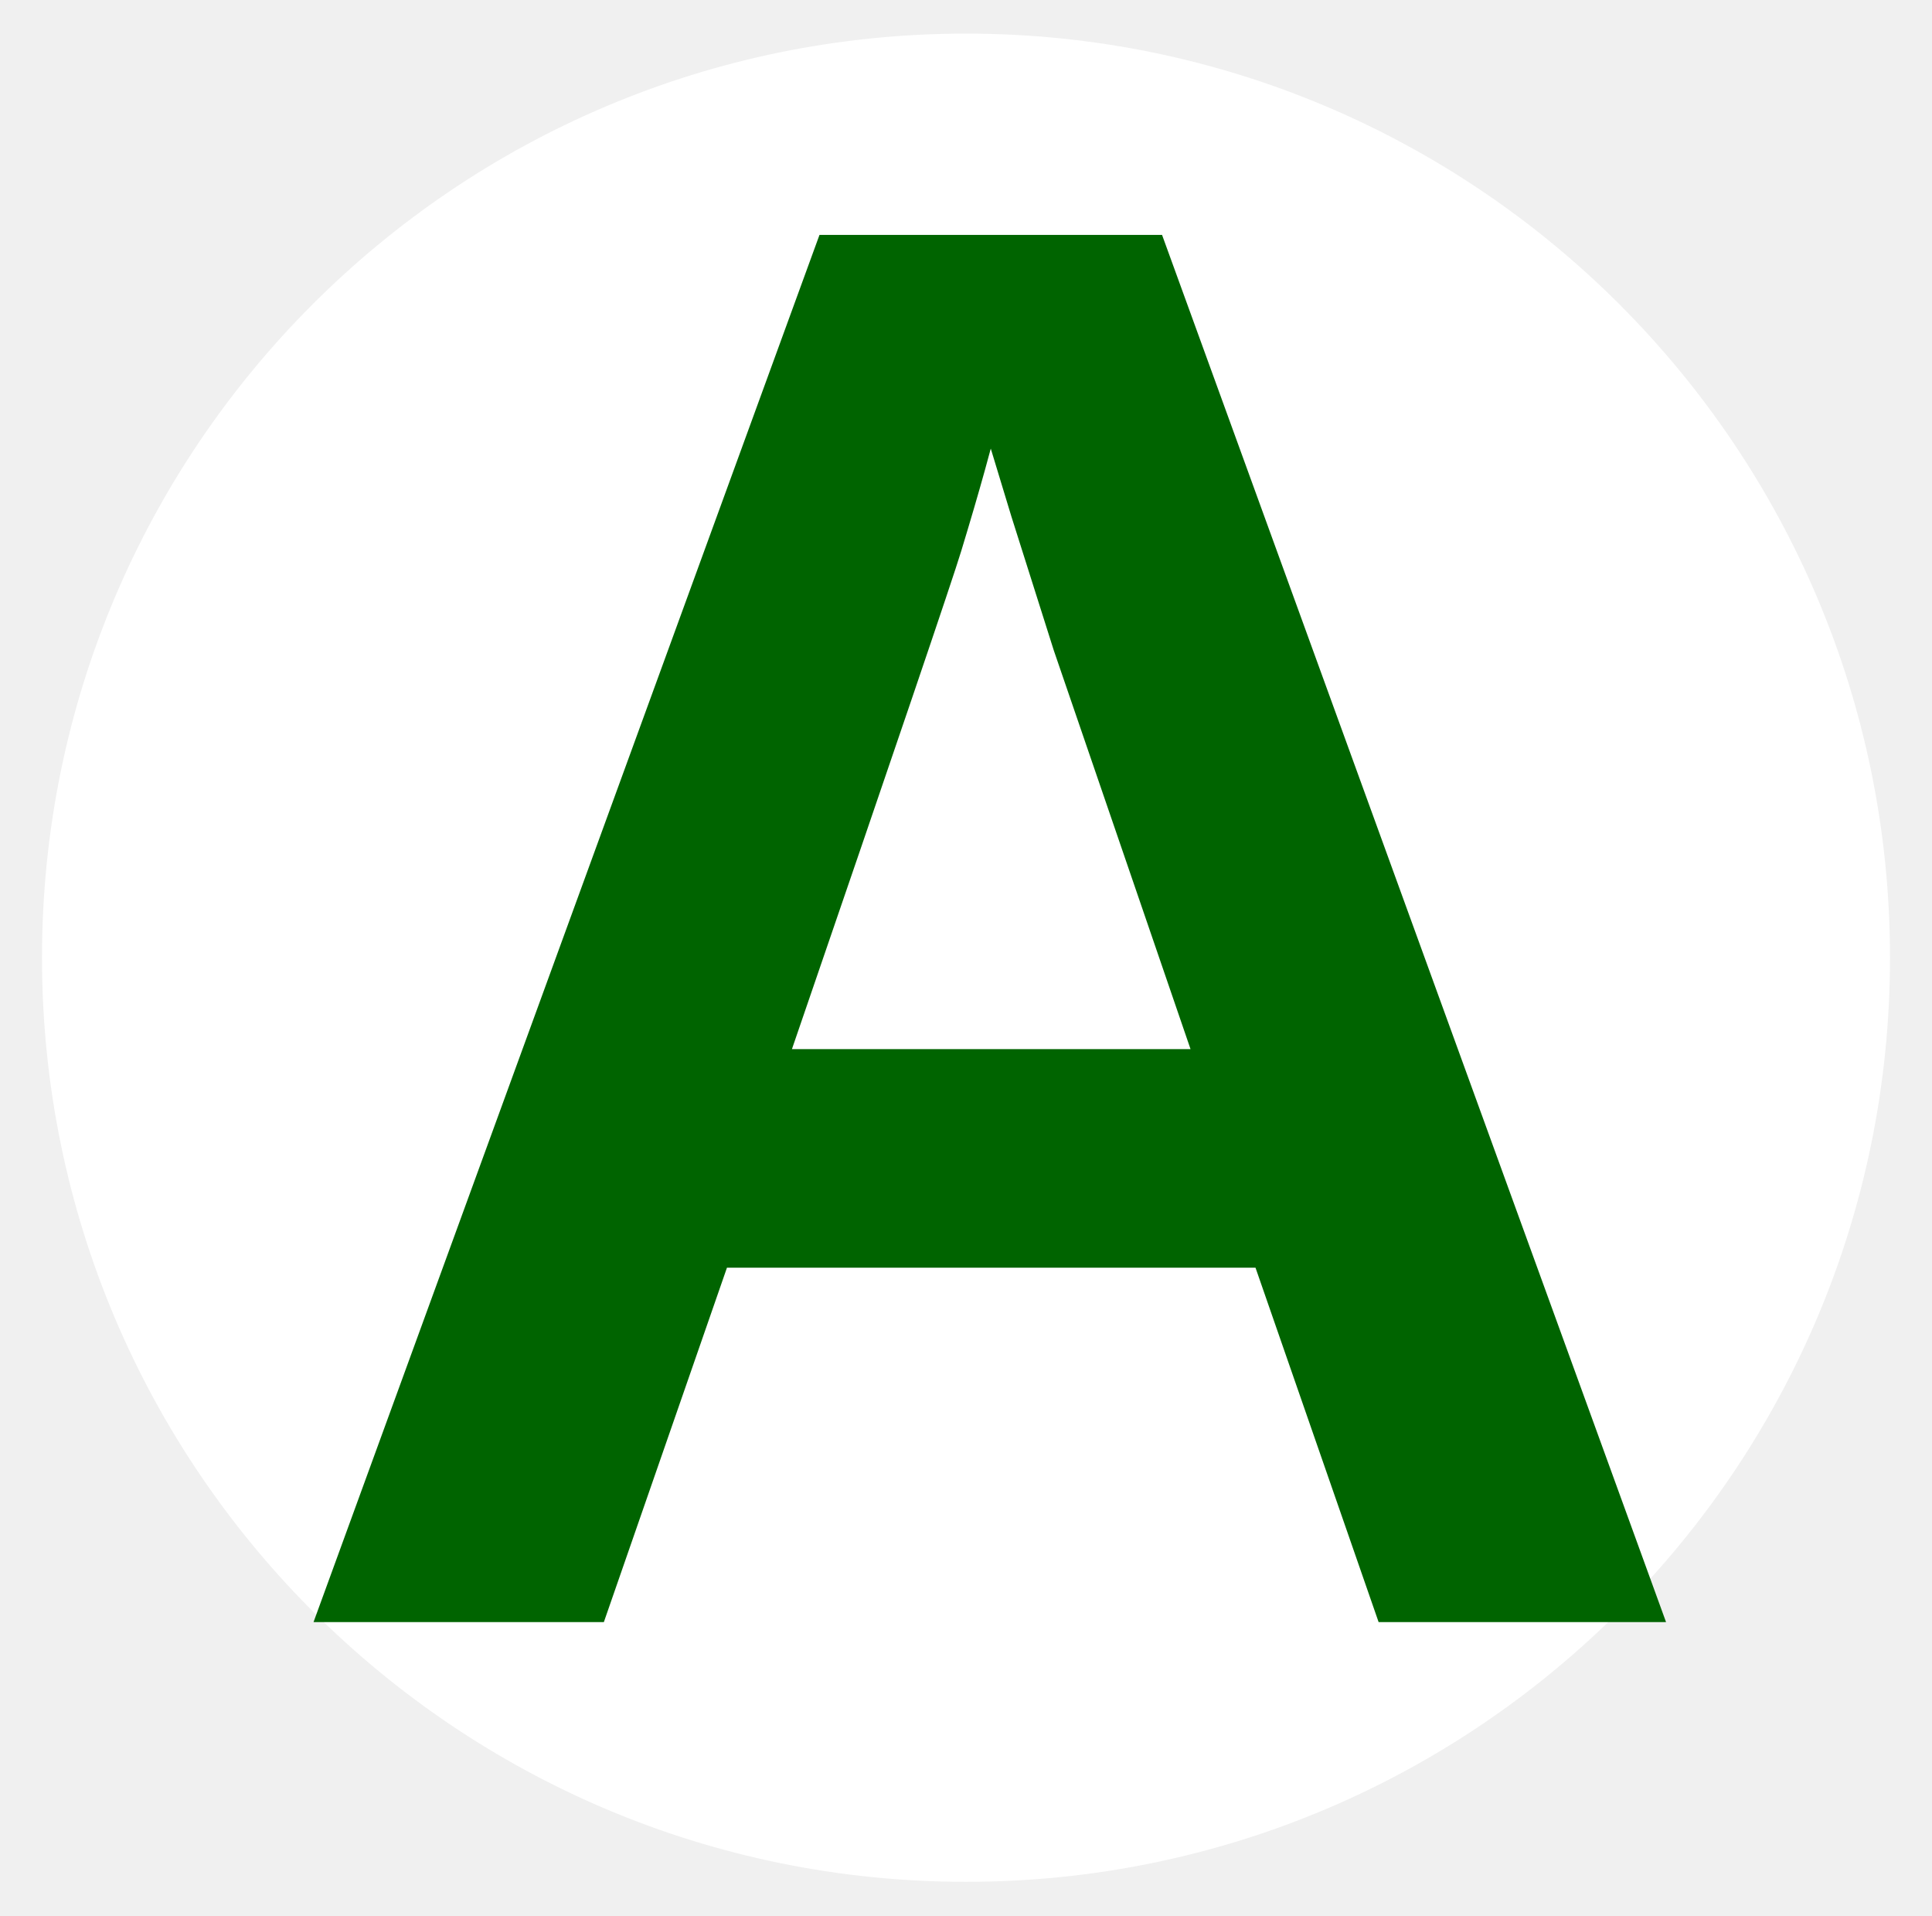
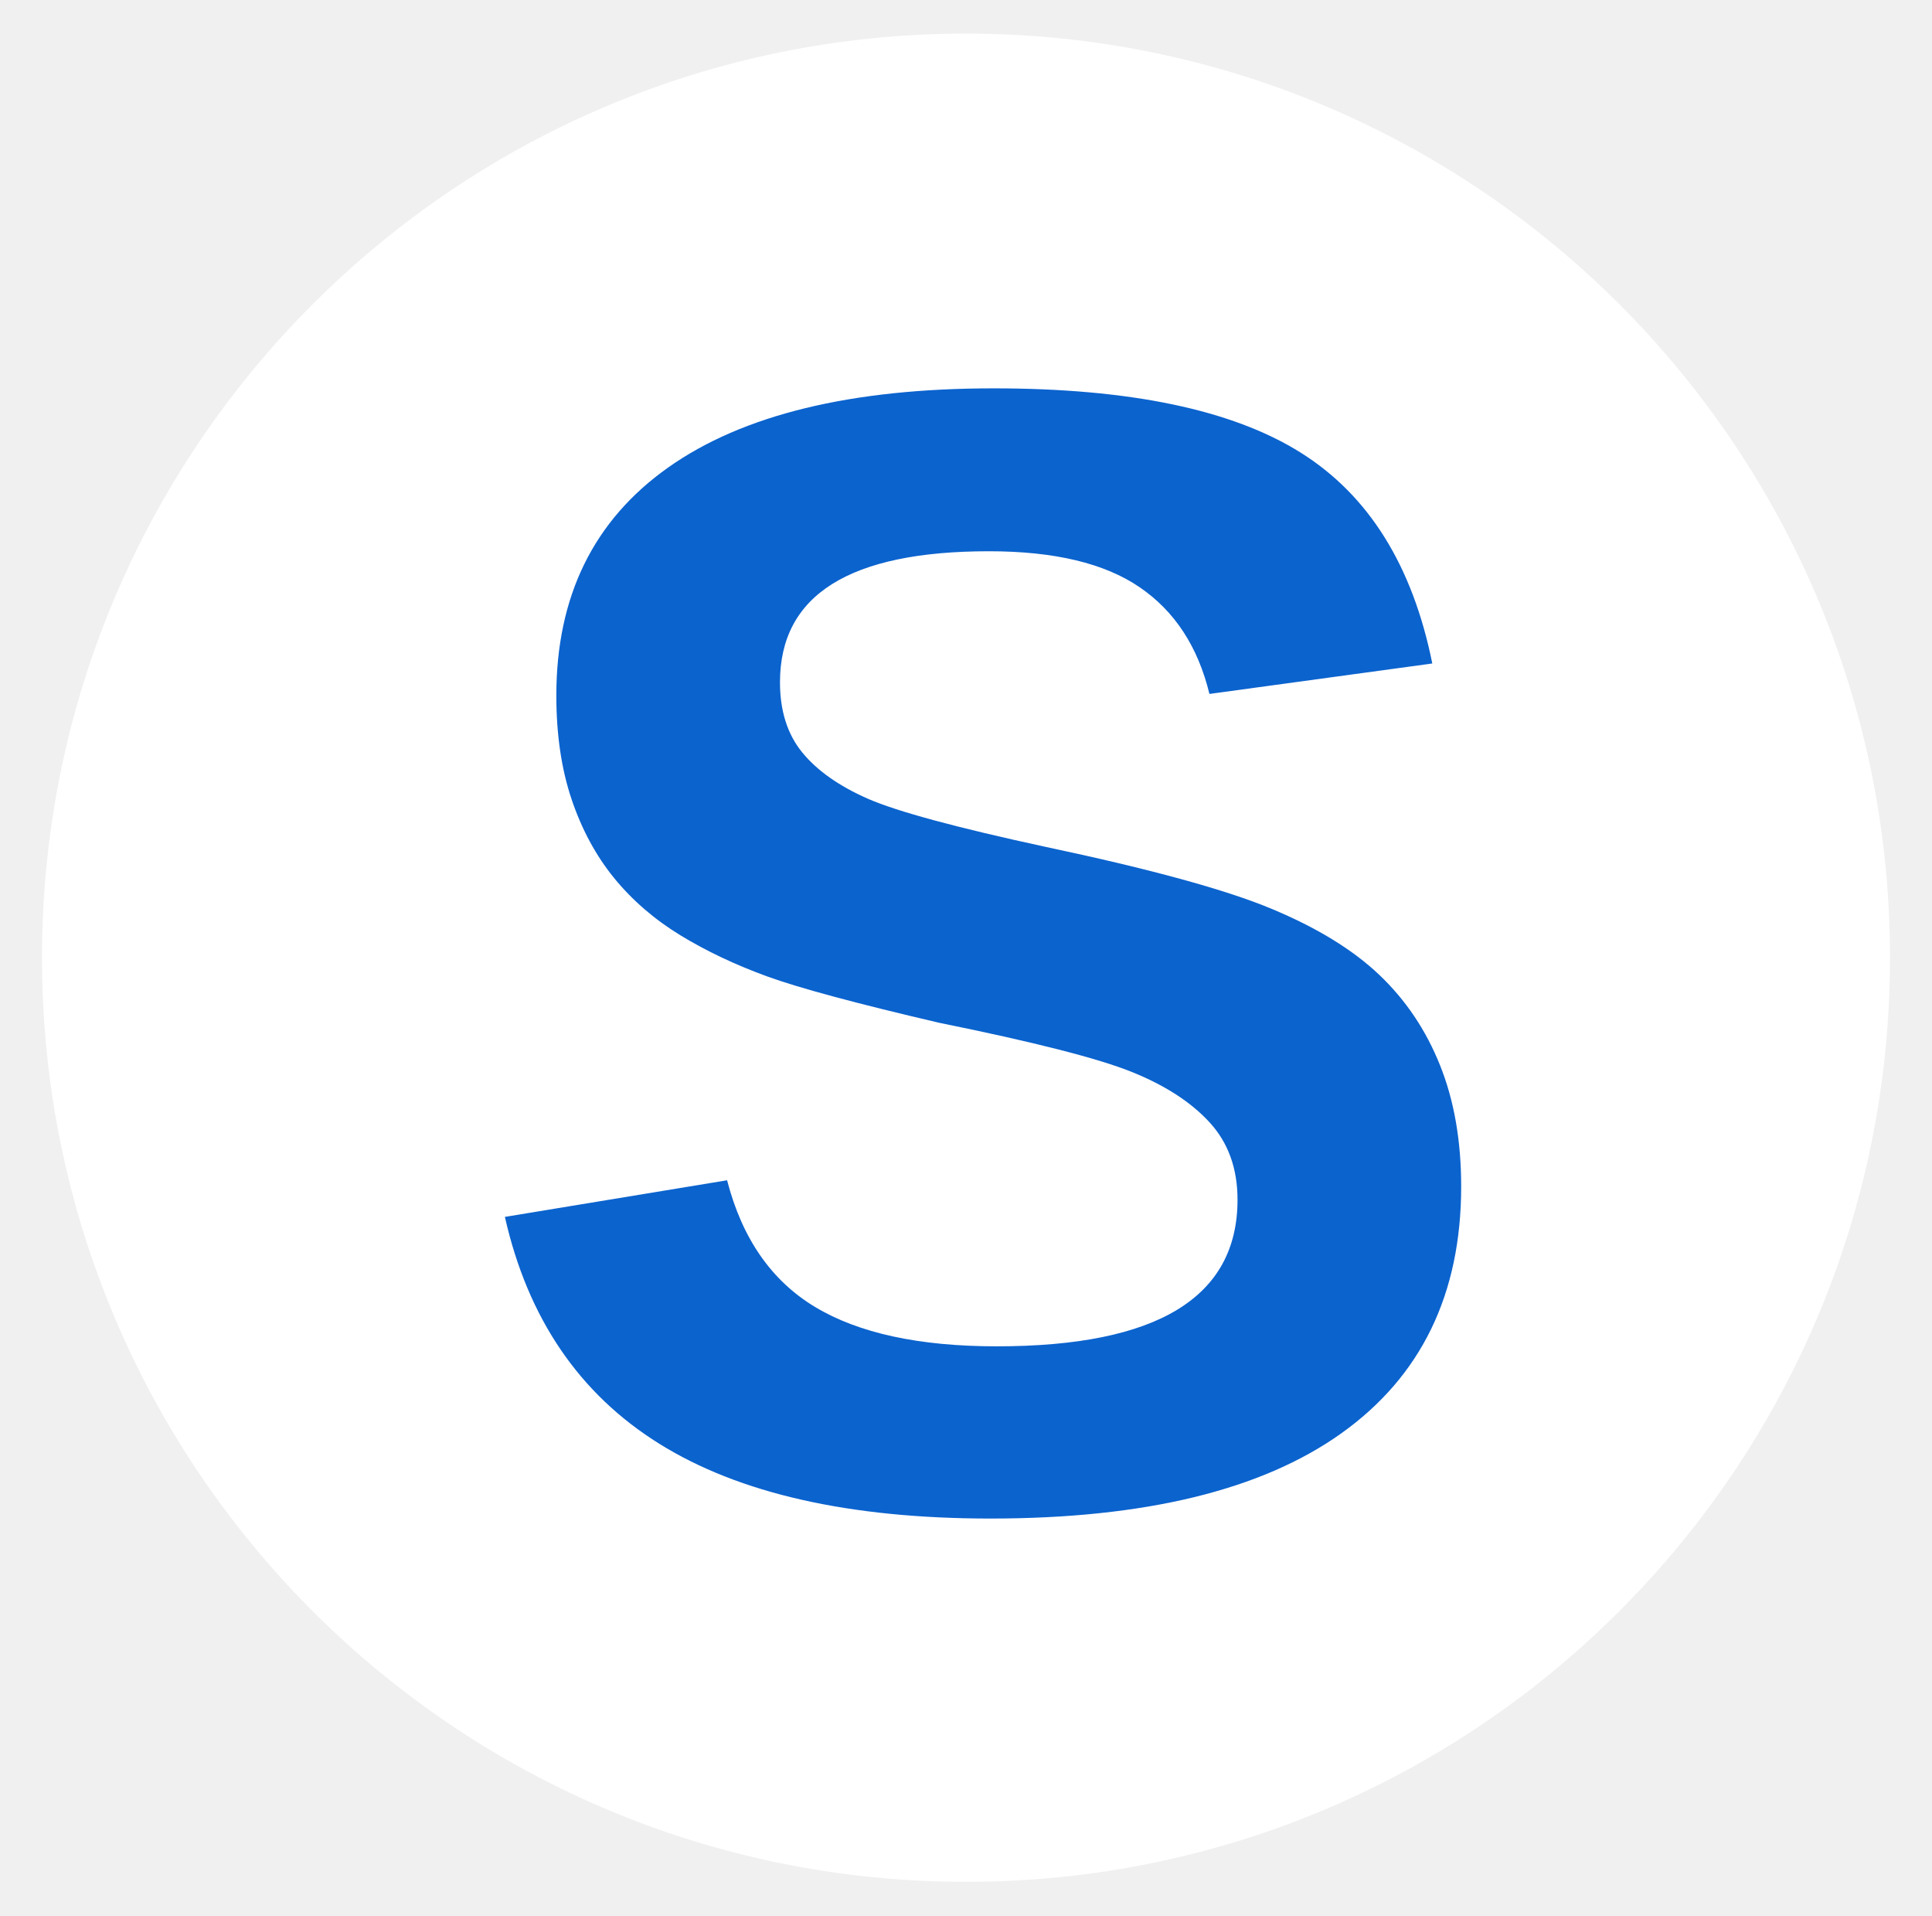
<svg xmlns="http://www.w3.org/2000/svg" width="230" height="228" viewBox="0 0 230 228">
  <circle cx="115" cy="114" r="110" fill="#fff" stroke="none" />
-   <text x="118" y="125" text-anchor="middle" font-size="240" font-family="Arial, Helvetica, sans-serif" font-weight="bold" fill="darkgreen" dominant-baseline="middle" style="letter-spacing:0.02em;">A</text>
+   <text x="118" y="125" text-anchor="middle" font-size="190" font-family="Arial, Helvetica, sans-serif" font-weight="bold" fill="#0b63ce" dominant-baseline="middle" style="letter-spacing:0.02em;">S</text>
</svg>
